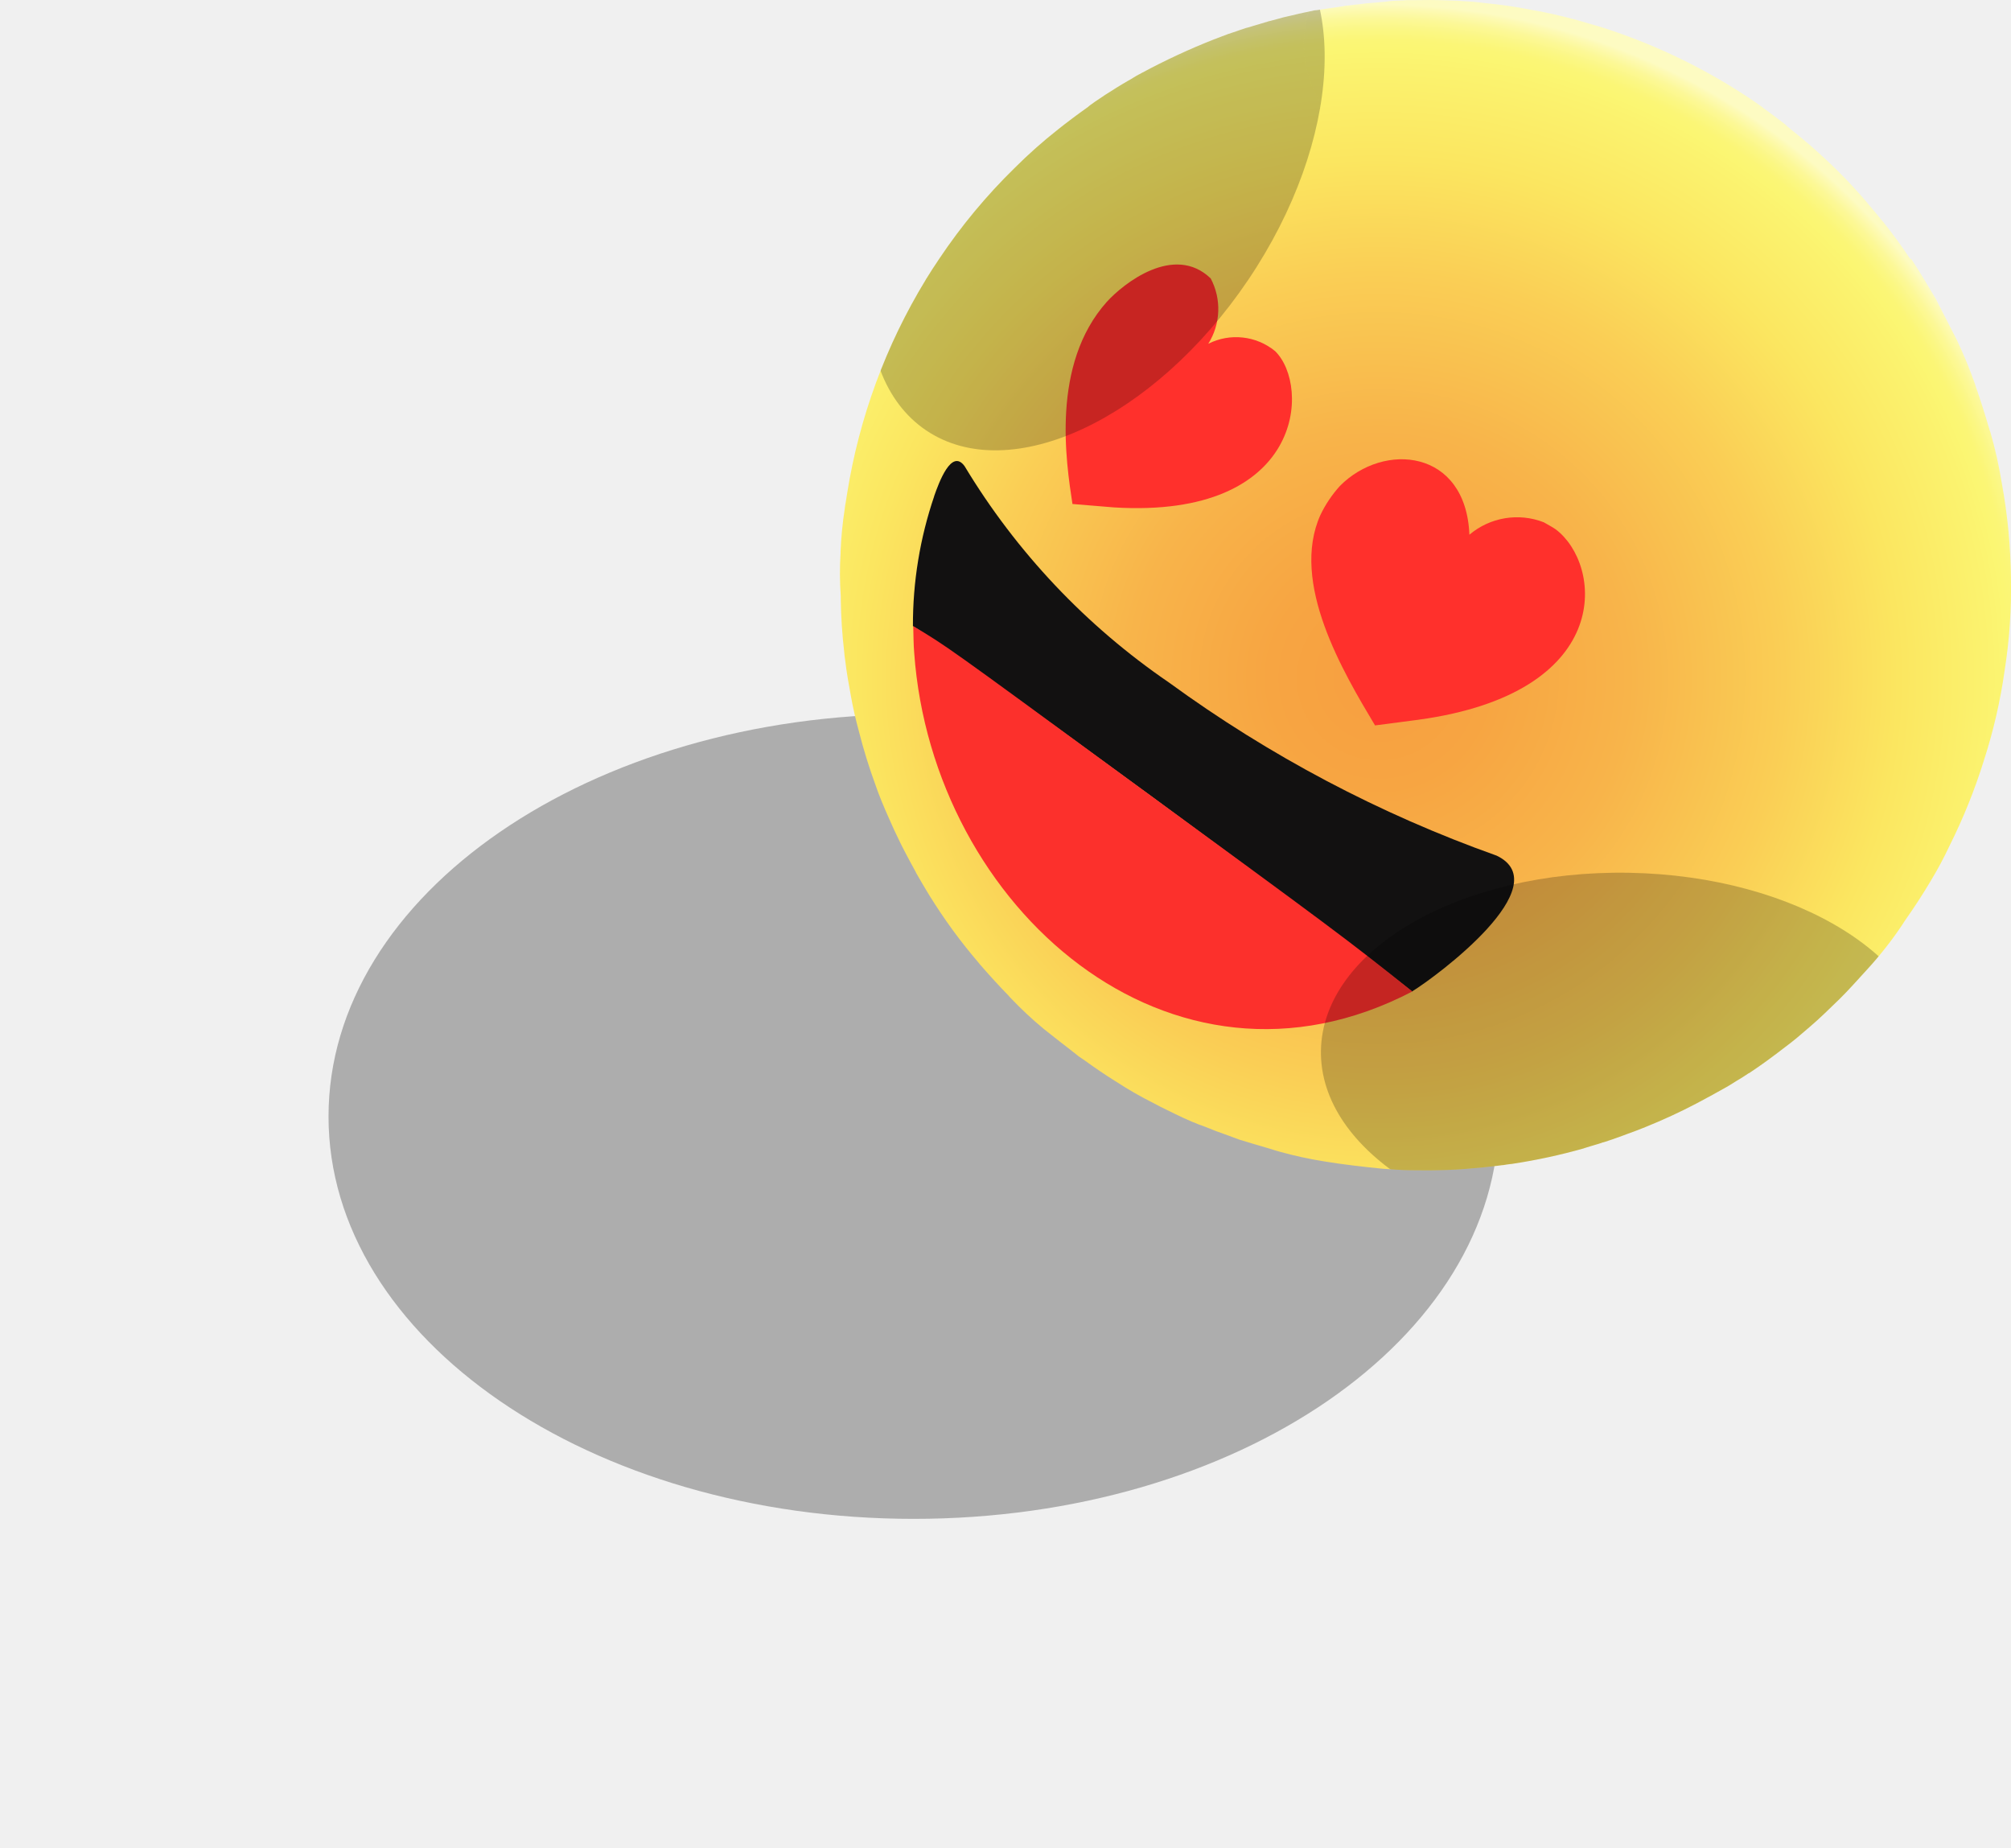
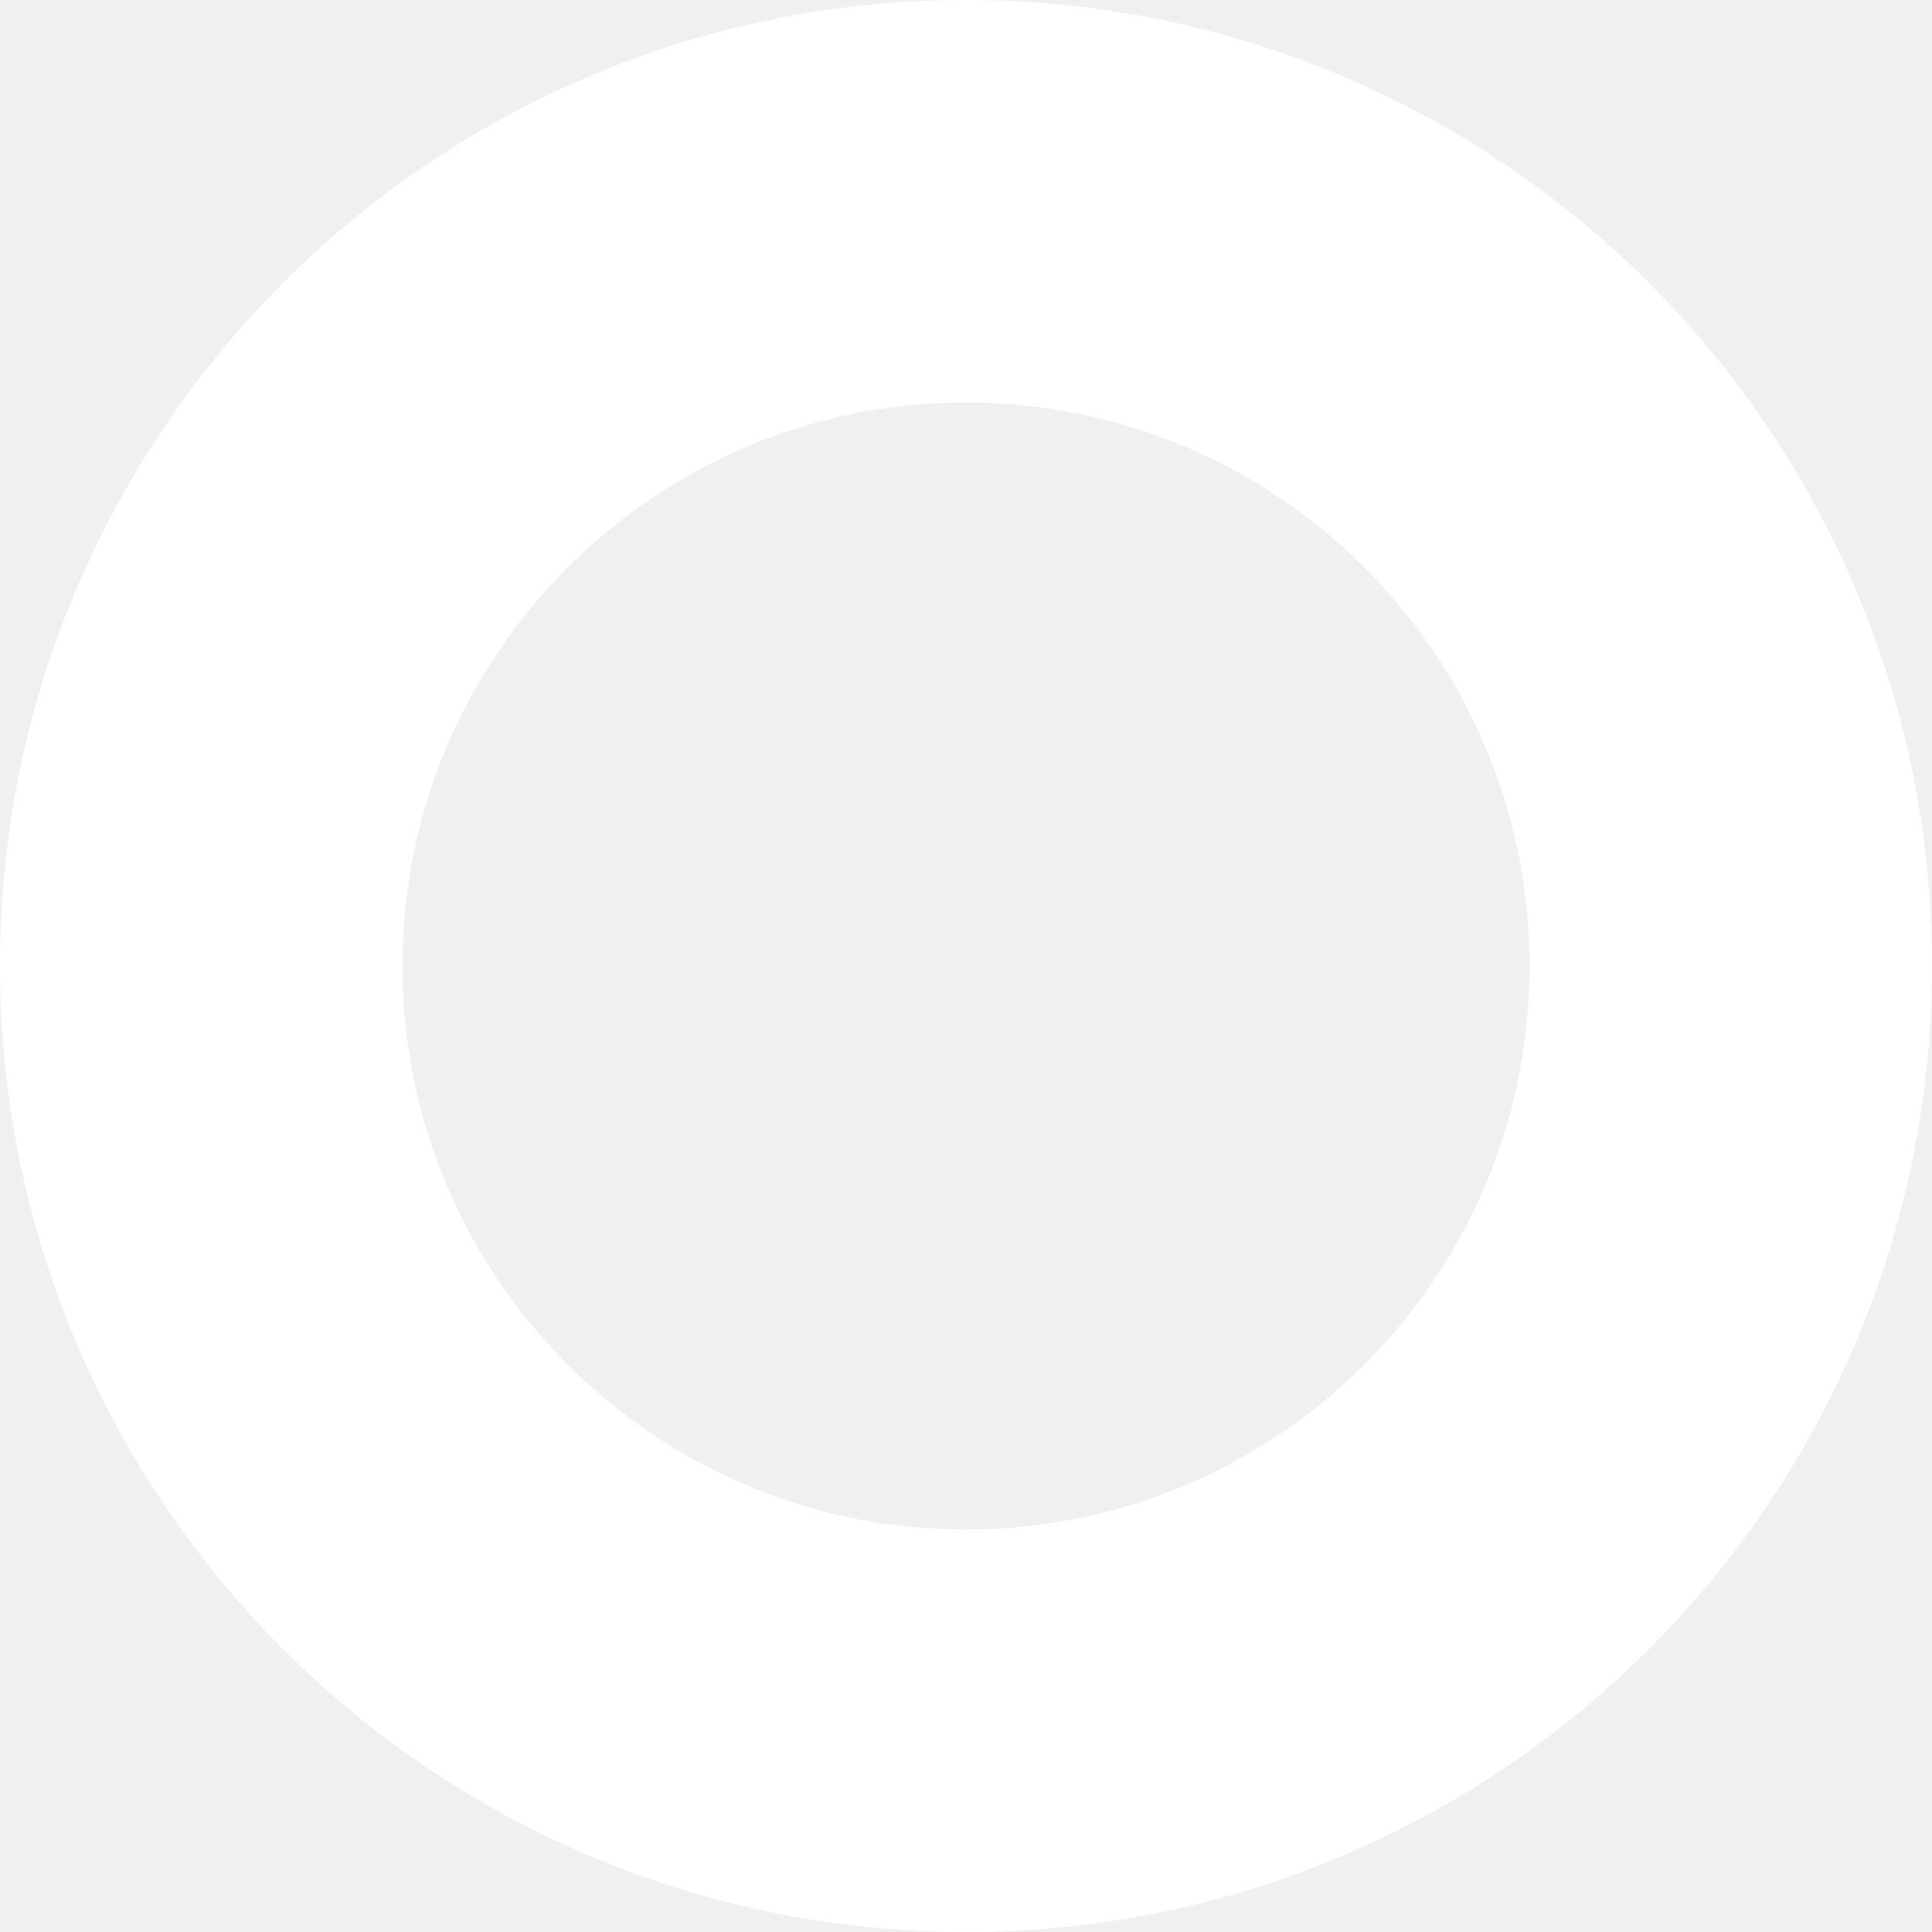
- <svg xmlns="http://www.w3.org/2000/svg" xmlns:xlink="http://www.w3.org/1999/xlink" width="82.478" height="75.758" viewBox="0 0 82.478 75.758">
-   <defs>
-     <radialGradient id="radial-gradient" cx="0.471" cy="0.58" r="0.575" gradientTransform="matrix(-0.999, -0.004, -0.004, 1, 0.933, 0.001)" gradientUnits="objectBoundingBox">
-       <stop offset="0" stop-color="#f79f40" />
-       <stop offset="0.163" stop-color="#f7a542" />
-       <stop offset="0.371" stop-color="#f8b44a" />
-       <stop offset="0.601" stop-color="#face55" />
-       <stop offset="0.771" stop-color="#fbe660" />
-       <stop offset="0.91" stop-color="#fbf36f" />
-       <stop offset="0.932" stop-color="#fbf672" />
-       <stop offset="0.947" stop-color="#fbf676" />
-       <stop offset="0.962" stop-color="#fbf783" />
-       <stop offset="0.978" stop-color="#fcf897" />
-       <stop offset="0.994" stop-color="#fdfab4" />
-       <stop offset="1" stop-color="#fdfbc2" />
-     </radialGradient>
-     <clipPath id="clip-path">
-       <path id="Trazado_116496" data-name="Trazado 116496" d="M52.65,29.84v-.06c0-.11-.03-.77-.15-1.75-.01-.09-.02-.17-.03-.26-.02-.12-.04-.25-.06-.38a23.894,23.894,0,0,0-3.15-8.77c0-.01-.01-.01-.01-.02-.17-.29-.35-.57-.54-.85h0a23.353,23.353,0,0,0-3.06-3.74,20.449,20.449,0,0,0-1.77-1.6c-.39-.32-.78-.62-1.19-.91a.265.265,0,0,1-.06-.05l-.05-.04-.21-.15c-.26-.18-.55-.37-.86-.57h0c-.01-.01-.02-.01-.03-.02-.15-.09-.3-.19-.47-.28-.07-.04-.15-.09-.22-.13s-.12-.07-.19-.11a1.092,1.092,0,0,0-.15-.08,25.413,25.413,0,0,0-2.93-1.4c-.26-.11-.47-.18-.58-.23l-.18-.07-.18-.07c-.01,0-.02-.01-.03-.01l-.04-.01-.3-.1-.04-.01c-.01,0-.03-.01-.04-.01l-.2-.07a2.759,2.759,0,0,0-.27-.08l-.23-.07c-.04-.01-.09-.03-.13-.04-.01,0-.03-.01-.04-.01s-.03-.01-.05-.01a.636.636,0,0,1-.07-.02l-.26-.07-.22-.06c-.07-.02-.14-.03-.21-.05h-.01l-.13-.03-.25-.06-.18-.04a2.049,2.049,0,0,0-.24-.05c-.01,0-.03-.01-.04-.01-.06-.01-.12-.03-.18-.04l-.11-.02-.13-.03h-.02l-.04-.01c-.02,0-.05-.01-.07-.01a1.766,1.766,0,0,1-.2-.04.6.6,0,0,0-.12-.02h0a2.068,2.068,0,0,1-.22-.04l-.19-.03c-.03-.01-.07-.01-.11-.02a.985.985,0,0,0-.17-.02,1,1,0,0,0-.16-.02l-.27-.03-.25-.03c-.03,0-.05-.01-.08-.01h-.02a1.641,1.641,0,0,0-.23-.02l-.34-.03c-.08-.01-.16-.01-.23-.02-.09-.01-.17-.01-.26-.02s-.18-.01-.27-.02A.97.97,0,0,1,29.76,7h-.37c-.48-.01-.96-.01-1.45,0-.11,0-.21,0-.31.01s-.22.01-.32.02c-.07,0-.13.01-.19.01-.16.01-.31.02-.46.04-.05,0-.11.01-.16.01-.22.02-.43.04-.64.07-.1.01-.2.02-.3.04h-.01c-.02,0-.04.01-.06.01q-.24.03-.45.06c-.11.02-.23.04-.34.05-.26.04-.47.08-.61.11-.7.14-1.38.3-2.06.5-.41.11-.77.22-1.21.38a24.021,24.021,0,0,0-5.31,2.61h0c-.17.11-.33.22-.49.33a.265.265,0,0,0-.06.05c-.28.2-.56.4-.84.61a.423.423,0,0,1-.07.05l-.02.02-.02.02c-.01.01-.02.02-.03.02s-.02.01-.03.02c-.08.06-.15.12-.23.18-.15.12-.3.24-.44.36-.08.07-.16.13-.24.2-.16.14-.32.27-.46.4l-.02.02-.02.02c-.03.03-.07.06-.1.09-.75.69-1.21,1.19-1.24,1.22-.23.25-.46.51-.69.77-.16.19-.33.38-.5.59-.01.01-.02.03-.04.04l-.03.03c-.34.42-.69.89-1.08,1.46l-.01.01-.01.01c-.01.01-.01.02-.02.02-.18.26-.36.55-.54.86-.16.26-.32.52-.46.75l-.46.88c-.15.29-.29.56-.42.82a16.758,16.758,0,0,0-.76,1.82h0v.01c-.22.6-.42,1.23-.6,1.84l-.01.02a.037.037,0,0,1-.01.03,17.968,17.968,0,0,0-.5,2.13,23.506,23.506,0,0,0-.17,7.66,22.794,22.794,0,0,0,.82,3.68,23.944,23.944,0,0,0,1.38,3.51,15.311,15.311,0,0,0,.75,1.42c.32.56.68,1.11,1.06,1.66.04.07.09.13.13.2a16,16,0,0,0,1.39,1.8c.34.37.78.88,1.14,1.24s.83.82,1.22,1.15h0c.42.37.6.53.99.83q.72.585,1.47,1.08h.01c.16.11.32.22.49.32.19.12.38.24.55.34.09.05.22.13.36.21a.573.573,0,0,1,.07.04c.15.09.33.18.52.29.04.02.09.05.13.07a22.789,22.789,0,0,0,2.12,1c.18.07.42.17.7.28l.24.09.42.15.3.1.11.03c.01,0,.01,0,.02.01l.16.05a2.759,2.759,0,0,0,.27.08l.26.08c.01,0,.02,0,.02.01a22.1,22.1,0,0,0,2.96.66l.09.01c.08.01.17.03.27.04h.03l.23.03.53.06c.24.03.56.05.79.07s.49.03.74.04h.02c.13.01.25.01.37.01.33.01.77,0,1.1.01s.79-.03,1.13-.05c.72-.06,1.68-.17,2.39-.28a18.747,18.747,0,0,0,1.84-.38c.14-.04.28-.08.43-.12.43-.12.87-.25,1.24-.36l.43-.16c.35-.12.69-.25,1.03-.38l.17-.06c.4-.15.89-.38,1.32-.59.19-.09.37-.18.55-.28a15.71,15.71,0,0,0,1.56-.88c.02-.01.03-.02.05-.03.41-.26.82-.52,1.22-.81.09-.06.18-.12.26-.17l.44-.34c.12-.09.23-.18.35-.27l.66-.52a14.289,14.289,0,0,0,1.37-1.26l.03-.03.07-.07c.35-.35.74-.77,1.2-1.29a.138.138,0,0,0,.03-.04h0a20.958,20.958,0,0,0,2.02-2.71c.01-.01.01-.02.02-.03.19-.3.38-.61.57-.95v-.01h0c.08-.14.16-.29.24-.44.11-.2.22-.41.31-.59l.09-.18c.16-.32.31-.65.47-.99.21-.47.41-.94.56-1.36h0c.26-.7.5-1.44.71-2.23.13-.48.25-.96.33-1.41.1-.48.18-.98.25-1.5.02-.12.03-.23.05-.34.08-.69.14-1.41.16-2.14v-.13C52.68,31.04,52.68,30.45,52.65,29.84Z" transform="translate(-4.654 -6.992)" />
-     </clipPath>
-     <linearGradient id="linear-gradient" x1="-0.166" y1="-323.933" x2="-1.166" y2="-323.933" gradientUnits="objectBoundingBox">
-       <stop offset="0" stop-color="#19b79c" />
-       <stop offset="0.405" stop-color="#1dbb9e" />
-       <stop offset="0.825" stop-color="#2ac8a3" />
-       <stop offset="0.997" stop-color="#31cfa6" />
-     </linearGradient>
-     <linearGradient id="linear-gradient-2" x1="-2.106" y1="-363.238" x2="-3.08" y2="-363.238" xlink:href="#linear-gradient" />
-     <clipPath id="clip-path-2">
-       <path id="Trazado_116504" data-name="Trazado 116504" d="M4.652,29.65v-.06a15.757,15.757,0,0,1,.17-1.74,2.335,2.335,0,0,1,.04-.26c.02-.12.04-.25.06-.38a24.088,24.088,0,0,1,3.22-8.75c0-.01.01-.01.01-.02.18-.29.36-.57.55-.85h0a23.39,23.39,0,0,1,3.09-3.72,20.134,20.134,0,0,1,1.78-1.58q.585-.465,1.2-.9a.265.265,0,0,0,.06-.05l.05-.04.21-.15c.26-.18.55-.37.86-.56h0c.01-.01.02-.01.03-.02.15-.09.31-.19.47-.28a2.53,2.53,0,0,0,.22-.13c.06-.04.12-.07.19-.11.05-.03.1-.05.15-.08a27.308,27.308,0,0,1,2.95-1.37c.26-.1.47-.18.58-.22l.18-.06.18-.06c.01,0,.02-.01.03-.01l.05-.02.3-.1.04-.01c.01,0,.03-.01.04-.01l.2-.06c.08-.02.19-.06.27-.08l.23-.07a.647.647,0,0,0,.13-.04c.01,0,.03-.01.04-.01s.03-.01.05-.01a.637.637,0,0,0,.07-.02l.26-.07.22-.06c.07-.02.14-.03.21-.05h.01l.13-.03c.08-.02.18-.04.25-.06l.18-.04c.08-.02.16-.03.24-.05.01,0,.03-.01.04-.01a1.163,1.163,0,0,0,.18-.04l.11-.01.13-.02h.02l.04-.01c.02,0,.05-.01.07-.01l.2-.03c.04-.01.09-.01.13-.02h0l.22-.03.19-.03a.516.516,0,0,0,.11-.02.985.985,0,0,1,.17-.02c.06-.01.11-.01.16-.02l.27-.03.25-.03c.03,0,.05-.01.08-.01h.02c.07-.01.15-.01.23-.02l.34-.03c.08-.01.16-.01.23-.02a1.569,1.569,0,0,1,.24-.03,2.437,2.437,0,0,1,.27-.01.86.86,0,0,1,.16-.01l.15-.01h.24c.49-.01.97-.01,1.45.01.11,0,.21.01.31.01s.22.01.32.02c.07,0,.13.01.19.01.16.01.31.02.46.04.05.01.11.01.16.02.22.02.43.05.64.07.1.01.2.03.3.04h.01c.02,0,.04.01.06.01.16.02.31.05.45.07l.34.06c.26.05.47.09.6.11.69.14,1.38.31,2.06.52.41.11.76.23,1.21.39a24.178,24.178,0,0,1,5.28,2.65h0c.16.11.33.22.49.34a.265.265,0,0,1,.06.05c.28.2.56.41.83.62a.424.424,0,0,0,.07.05l.02.02.02.02.03.03c.01.01.02.01.02.02.08.06.15.12.22.18.15.12.3.24.44.36.08.07.16.14.24.2.16.14.31.28.46.41l.02.02.02.02c.03.03.07.06.1.09.75.69,1.2,1.2,1.23,1.23.23.25.46.51.68.78.16.19.32.38.49.59.01.01.02.03.04.04l.02.03c.33.42.69.89,1.07,1.47l.04.01.01.01c.01.01.01.02.02.02.17.26.36.56.54.86.16.26.31.53.45.75l.45.88c.15.29.29.56.42.82a18.431,18.431,0,0,1,.75,1.83h0v.01c.21.6.41,1.23.59,1.85l.01.02a.037.037,0,0,0,.01.03,17.59,17.59,0,0,1,.48,2.14,22.71,22.71,0,0,1,.37,3.87,21.465,21.465,0,0,1-.26,3.8,21.96,21.96,0,0,1-.85,3.68,23.286,23.286,0,0,1-1.41,3.5,15.244,15.244,0,0,1-.76,1.42c-.33.56-.69,1.11-1.07,1.65-.04.07-.09.13-.13.2a15.2,15.2,0,0,1-1.41,1.79c-.34.37-.79.88-1.15,1.23s-.84.82-1.22,1.14h0c-.43.37-.6.52-1,.82-.49.38-.98.74-1.48,1.07H41.9c-.16.11-.32.21-.49.31-.19.12-.38.24-.55.33-.09.05-.22.12-.36.2a.574.574,0,0,0-.07.04c-.15.08-.33.18-.52.28-.04.02-.09.05-.13.07a23.108,23.108,0,0,1-2.12.98c-.18.07-.42.17-.71.27l-.24.09-.42.15-.3.1-.11.03c-.01,0-.01,0-.02.01l-.16.05c-.08.02-.19.06-.27.08l-.26.08c-.01,0-.02,0-.02.01a23.962,23.962,0,0,1-2.96.64l-.09.01c-.08.01-.17.02-.27.04H31.8l-.23.03-.53.06c-.24.02-.56.05-.79.07s-.49.03-.74.04h-.02c-.13,0-.25.01-.37.01-.33.01-.77,0-1.1,0s-.79-.04-1.13-.06c-.72-.07-1.68-.18-2.39-.3a16.281,16.281,0,0,1-1.84-.4c-.14-.04-.28-.08-.43-.13-.43-.12-.87-.26-1.24-.37l-.43-.16c-.35-.12-.69-.25-1.03-.39l-.17-.06c-.4-.15-.88-.38-1.32-.6-.19-.09-.37-.18-.55-.28a15.612,15.612,0,0,1-1.55-.89.219.219,0,0,0-.05-.03c-.41-.26-.81-.53-1.21-.82-.09-.06-.17-.12-.25-.17L14,49.97c-.12-.09-.23-.18-.35-.27l-.66-.52a15.233,15.233,0,0,1-1.36-1.27l-.03-.03-.06-.07c-.34-.35-.74-.78-1.19-1.3a.138.138,0,0,1-.03-.04h0a21.889,21.889,0,0,1-2-2.73c-.01-.01-.01-.02-.02-.03-.18-.3-.37-.61-.56-.95v-.01h0c-.08-.14-.16-.29-.24-.44-.11-.21-.22-.41-.31-.59l-.09-.18c-.16-.32-.31-.65-.46-.99-.21-.47-.41-.95-.55-1.36h0a22.441,22.441,0,0,1-.69-2.23c-.13-.48-.24-.96-.32-1.41-.09-.49-.18-.98-.24-1.5-.02-.12-.03-.23-.04-.34a21.166,21.166,0,0,1-.14-2.14v-.13A13.347,13.347,0,0,1,4.652,29.65Z" transform="translate(-4.627 -6.983)" fill="url(#radial-gradient)" />
-     </clipPath>
-   </defs>
-   <g id="Grupo_157926" data-name="Grupo 157926" transform="translate(13.474)">
-     <ellipse id="Elipse_4737" data-name="Elipse 4737" cx="24" cy="16.5" rx="24" ry="16.5" transform="translate(0 29.284)" fill="#0b0b0b" opacity="0.292" style="mix-blend-mode: multiply;isolation: isolate" />
-     <path id="Trazado_116493" data-name="Trazado 116493" d="M4.652,29.65v-.06a15.757,15.757,0,0,1,.17-1.74,2.335,2.335,0,0,1,.04-.26c.02-.12.04-.25.06-.38a24.088,24.088,0,0,1,3.22-8.75c0-.01.01-.01.01-.02.18-.29.36-.57.55-.85h0a23.39,23.39,0,0,1,3.09-3.72,20.134,20.134,0,0,1,1.78-1.58q.585-.465,1.2-.9a.265.265,0,0,0,.06-.05l.05-.04.21-.15c.26-.18.55-.37.86-.56h0c.01-.01.02-.01.03-.02.15-.09.31-.19.47-.28a2.53,2.53,0,0,0,.22-.13c.06-.04.12-.07.19-.11.05-.03.1-.05.15-.08a27.308,27.308,0,0,1,2.95-1.37c.26-.1.47-.18.58-.22l.18-.06.18-.06c.01,0,.02-.01.03-.01l.05-.02.3-.1.04-.01c.01,0,.03-.01.04-.01l.2-.06c.08-.02.19-.06.27-.08l.23-.07a.647.647,0,0,0,.13-.04c.01,0,.03-.01.04-.01s.03-.01.05-.01a.637.637,0,0,0,.07-.02l.26-.07.22-.06c.07-.02.14-.03.21-.05h.01l.13-.03c.08-.02.18-.04.25-.06l.18-.04c.08-.02.16-.03.24-.05.01,0,.03-.01.04-.01a1.163,1.163,0,0,0,.18-.04l.11-.01.13-.02h.02l.04-.01c.02,0,.05-.01.07-.01l.2-.03c.04-.01.09-.01.13-.02h0l.22-.03.19-.03a.516.516,0,0,0,.11-.02.985.985,0,0,1,.17-.02c.06-.01.11-.01.16-.02l.27-.03.25-.03c.03,0,.05-.01.08-.01h.02c.07-.01.15-.01.23-.02l.34-.03c.08-.01.16-.01.23-.02a1.569,1.569,0,0,1,.24-.03,2.437,2.437,0,0,1,.27-.01.86.86,0,0,1,.16-.01l.15-.01h.24c.49-.01.97-.01,1.45.01.11,0,.21.01.31.01s.22.01.32.02c.07,0,.13.01.19.01.16.01.31.02.46.04.05.01.11.01.16.02.22.02.43.05.64.07.1.01.2.03.3.04h.01c.02,0,.04.01.06.01.16.02.31.05.45.07l.34.06c.26.05.47.09.6.11.69.14,1.38.31,2.06.52.41.11.76.23,1.21.39a24.178,24.178,0,0,1,5.28,2.65h0c.16.11.33.22.49.34a.265.265,0,0,1,.06.05c.28.2.56.41.83.62a.424.424,0,0,0,.07.05l.02.02.02.02.03.03c.01.01.02.01.02.02.08.06.15.12.22.18.15.12.3.24.44.36.08.07.16.14.24.2.16.14.31.28.46.41l.02.02.02.02c.03.03.07.06.1.09.75.69,1.2,1.2,1.23,1.23.23.25.46.51.68.78.16.19.32.38.49.59.01.01.02.03.04.04l.02.03c.33.42.69.89,1.07,1.47l.04.01.01.01c.01.01.01.02.02.02.17.26.36.56.54.86.16.26.31.53.45.75l.45.88c.15.29.29.56.42.82a18.431,18.431,0,0,1,.75,1.83h0v.01c.21.6.41,1.23.59,1.85l.01.02a.037.037,0,0,0,.01.03,17.59,17.59,0,0,1,.48,2.14,22.71,22.71,0,0,1,.37,3.87,21.465,21.465,0,0,1-.26,3.8,21.96,21.96,0,0,1-.85,3.68,23.286,23.286,0,0,1-1.41,3.5,15.244,15.244,0,0,1-.76,1.42c-.33.56-.69,1.11-1.07,1.65-.04.07-.09.13-.13.2a15.2,15.2,0,0,1-1.41,1.79c-.34.37-.79.88-1.15,1.23s-.84.82-1.22,1.14h0c-.43.37-.6.52-1,.82-.49.38-.98.74-1.48,1.07H41.9c-.16.11-.32.21-.49.31-.19.12-.38.24-.55.33-.09.05-.22.12-.36.2a.574.574,0,0,0-.07.04c-.15.08-.33.18-.52.28-.04.02-.09.05-.13.07a23.108,23.108,0,0,1-2.12.98c-.18.07-.42.17-.71.27l-.24.09-.42.15-.3.1-.11.03c-.01,0-.01,0-.02.01l-.16.05c-.08.02-.19.06-.27.08l-.26.08c-.01,0-.02,0-.02.01a23.962,23.962,0,0,1-2.96.64l-.09.01c-.08.01-.17.02-.27.04H31.8l-.23.03-.53.06c-.24.02-.56.05-.79.07s-.49.03-.74.04h-.02c-.13,0-.25.01-.37.01-.33.01-.77,0-1.1,0s-.79-.04-1.13-.06c-.72-.07-1.68-.18-2.39-.3a16.281,16.281,0,0,1-1.84-.4c-.14-.04-.28-.08-.43-.13-.43-.12-.87-.26-1.24-.37l-.43-.16c-.35-.12-.69-.25-1.03-.39l-.17-.06c-.4-.15-.88-.38-1.32-.6-.19-.09-.37-.18-.55-.28a15.612,15.612,0,0,1-1.55-.89.219.219,0,0,0-.05-.03c-.41-.26-.81-.53-1.21-.82-.09-.06-.17-.12-.25-.17L14,49.97c-.12-.09-.23-.18-.35-.27l-.66-.52a15.233,15.233,0,0,1-1.36-1.27l-.03-.03-.06-.07c-.34-.35-.74-.78-1.19-1.3a.138.138,0,0,1-.03-.04h0a21.889,21.889,0,0,1-2-2.73c-.01-.01-.01-.02-.02-.03-.18-.3-.37-.61-.56-.95v-.01h0c-.08-.14-.16-.29-.24-.44-.11-.21-.22-.41-.31-.59l-.09-.18c-.16-.32-.31-.65-.46-.99-.21-.47-.41-.95-.55-1.36h0a22.441,22.441,0,0,1-.69-2.23c-.13-.48-.24-.96-.32-1.41-.09-.49-.18-.98-.24-1.5-.02-.12-.03-.23-.04-.34a21.166,21.166,0,0,1-.14-2.14v-.13A13.347,13.347,0,0,1,4.652,29.65Z" transform="translate(16.349 -6.983)" fill="url(#radial-gradient)" />
-     <g id="Grupo_86225" data-name="Grupo 86225" transform="translate(20.955 0.009)" clip-path="url(#clip-path)">
-       <path id="Trazado_116494" data-name="Trazado 116494" d="M50.67,21.64a4.37,4.37,0,0,1,.18-.46C50.8,21.33,50.74,21.48,50.67,21.64Z" transform="translate(-48.844 -6.992)" fill="url(#linear-gradient)" />
-       <path id="Trazado_116495" data-name="Trazado 116495" d="M4.7,34.92c.03-.14.05-.28.08-.41C4.75,34.65,4.73,34.79,4.7,34.92Z" transform="translate(43.196 -6.992)" fill="url(#linear-gradient-2)" />
-     </g>
-     <path id="Trazado_116497" data-name="Trazado 116497" d="M25.873,27.33A16.375,16.375,0,0,0,25,32.66c2.26,1.39,16.97,12.2,20.47,14.98,1.03-.63,6.02-4.35,3.47-5.57a52.925,52.925,0,0,1-13.44-7.1,28.664,28.664,0,0,1-8.38-8.87c-.54-.75-1.06.69-1.25,1.23" transform="translate(-1.032 -6.983)" fill="#121111" />
-     <path id="Trazado_116499" data-name="Trazado 116499" d="M29.22,33.76c.75,10.43,10.52,19.05,20.43,13.88-2.65-2.12-3.33-2.62-11.66-8.71-7.45-5.46-7.45-5.46-8.81-6.27.01.33.01.77.04,1.1" transform="translate(-5.199 -6.983)" fill="#fc302c" />
-     <g id="Grupo_86231" data-name="Grupo 86231" transform="translate(40.307 18.833)">
-       <path id="Trazado_116501" data-name="Trazado 116501" d="M22.473,28.1c-1.25,2.78.93,6.44,2.24,8.63.65-.09,1.52-.19,2.17-.29,7.67-1.22,7.14-6.32,5.24-7.75-.14-.1-.34-.2-.49-.29a3.024,3.024,0,0,0-3.05.51c-.14-3.51-3.51-3.82-5.31-2a4.969,4.969,0,0,0-.8,1.19" transform="translate(-22.099 -25.816)" fill="#ff302c" />
-     </g>
-     <g id="Grupo_86232" data-name="Grupo 86232" transform="translate(30.232 10.846)">
-       <path id="Trazado_116503" data-name="Trazado 116503" d="M35.806,19.36c-2.3,2.57-1.67,6.58-1.41,8.29.51.04,1.19.1,1.7.14,7.78.48,8.08-4.98,6.61-6.41a2.529,2.529,0,0,0-2.74-.3,2.679,2.679,0,0,0,.1-2.68c-1.5-1.44-3.58.21-4.26.96" transform="translate(-34.117 -17.829)" fill="#ff302c" />
-     </g>
-     <g id="Enmascarar_grupo_59" data-name="Enmascarar grupo 59" transform="translate(20.976 0)" clip-path="url(#clip-path-2)">
-       <g id="Grupo_86233" data-name="Grupo 86233" transform="translate(-2.683 -7.272)" opacity="0.561" style="mix-blend-mode: multiply;isolation: isolate">
-         <g id="Grupo_86230" data-name="Grupo 86230" transform="translate(0)">
-           <ellipse id="Elipse_4734" data-name="Elipse 4734" cx="12.5" cy="7.5" rx="12.5" ry="7.5" transform="translate(21.707 1.557)" fill="#fff" opacity="0.743" />
-           <ellipse id="Elipse_4735" data-name="Elipse 4735" cx="12.5" cy="7.5" rx="12.5" ry="7.5" transform="translate(26.415 8.388) rotate(124)" opacity="0.387" />
-           <ellipse id="Elipse_4736" data-name="Elipse 4736" cx="12.5" cy="7.5" rx="12.5" ry="7.5" transform="matrix(-1, -0.017, 0.017, -1, 47.282, 58.274)" opacity="0.387" />
-         </g>
-       </g>
-     </g>
+ <svg xmlns="http://www.w3.org/2000/svg" width="72" height="72" viewBox="0 0 72 72">
+   <g id="Elipse_5356" data-name="Elipse 5356" fill="none" stroke="#fff" stroke-width="15">
+     <circle cx="36" cy="36" r="36" stroke="none" />
+     <circle cx="36" cy="36" r="28.5" fill="none" />
  </g>
</svg>
